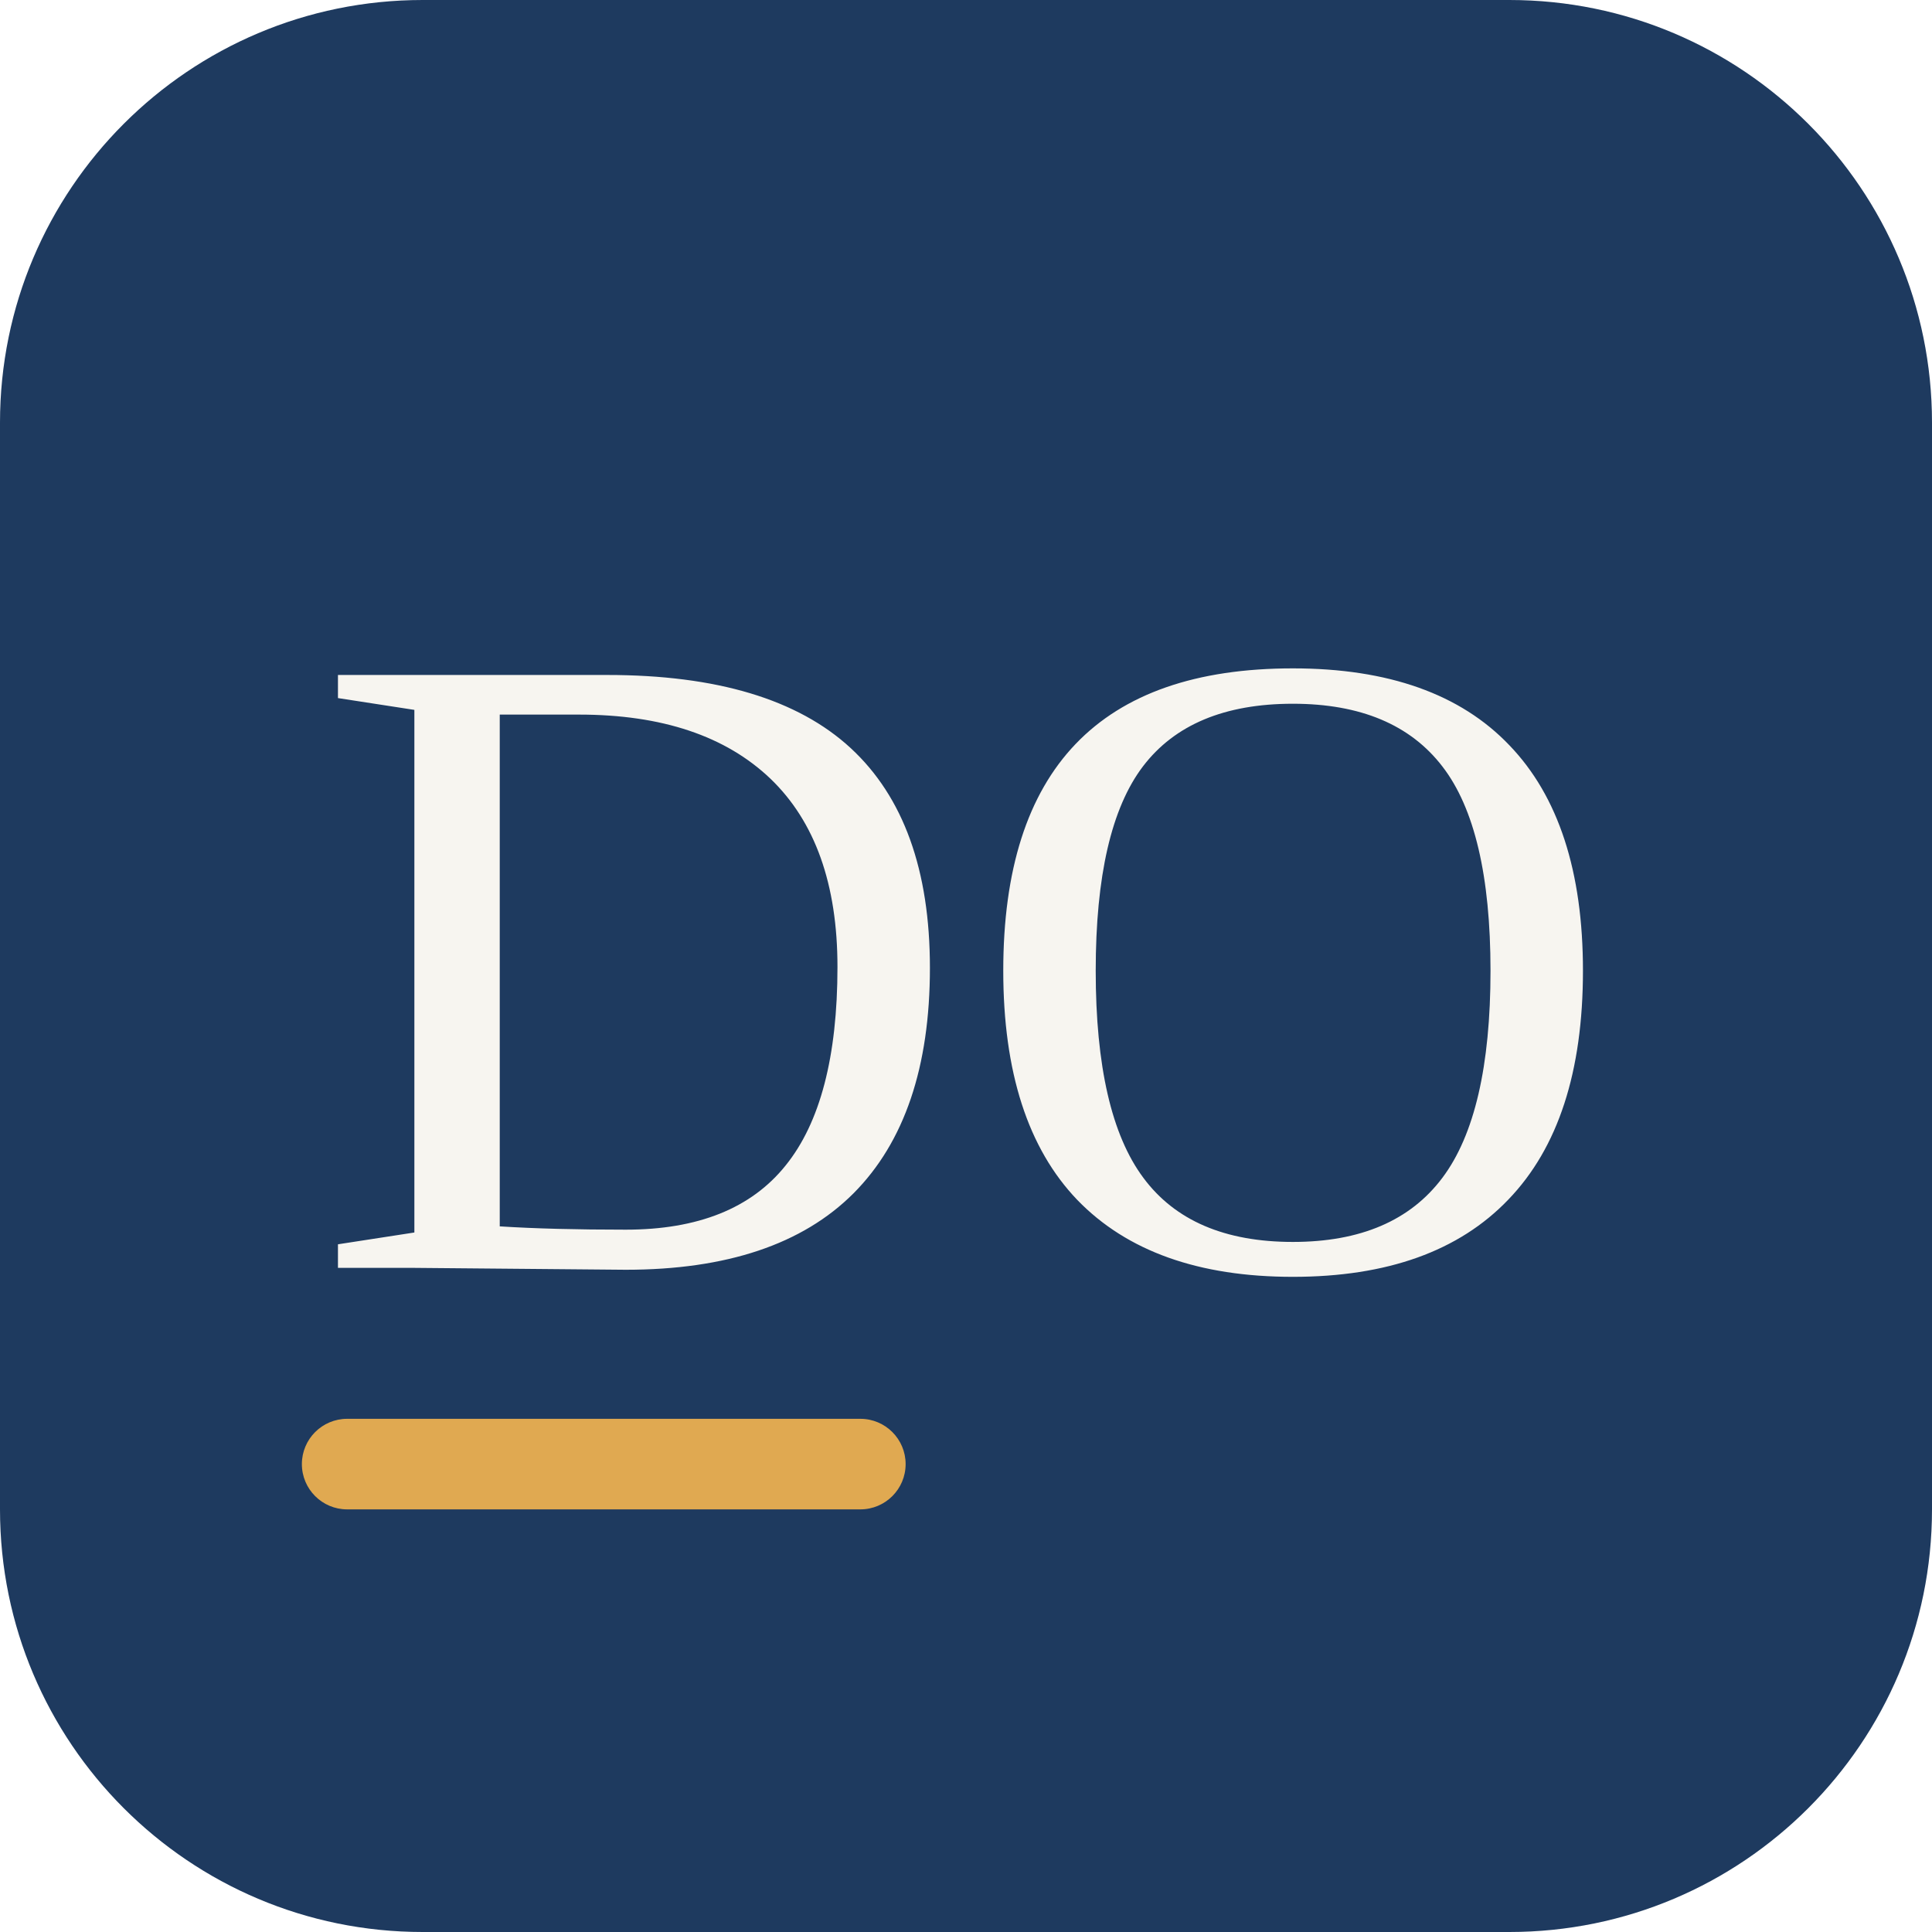
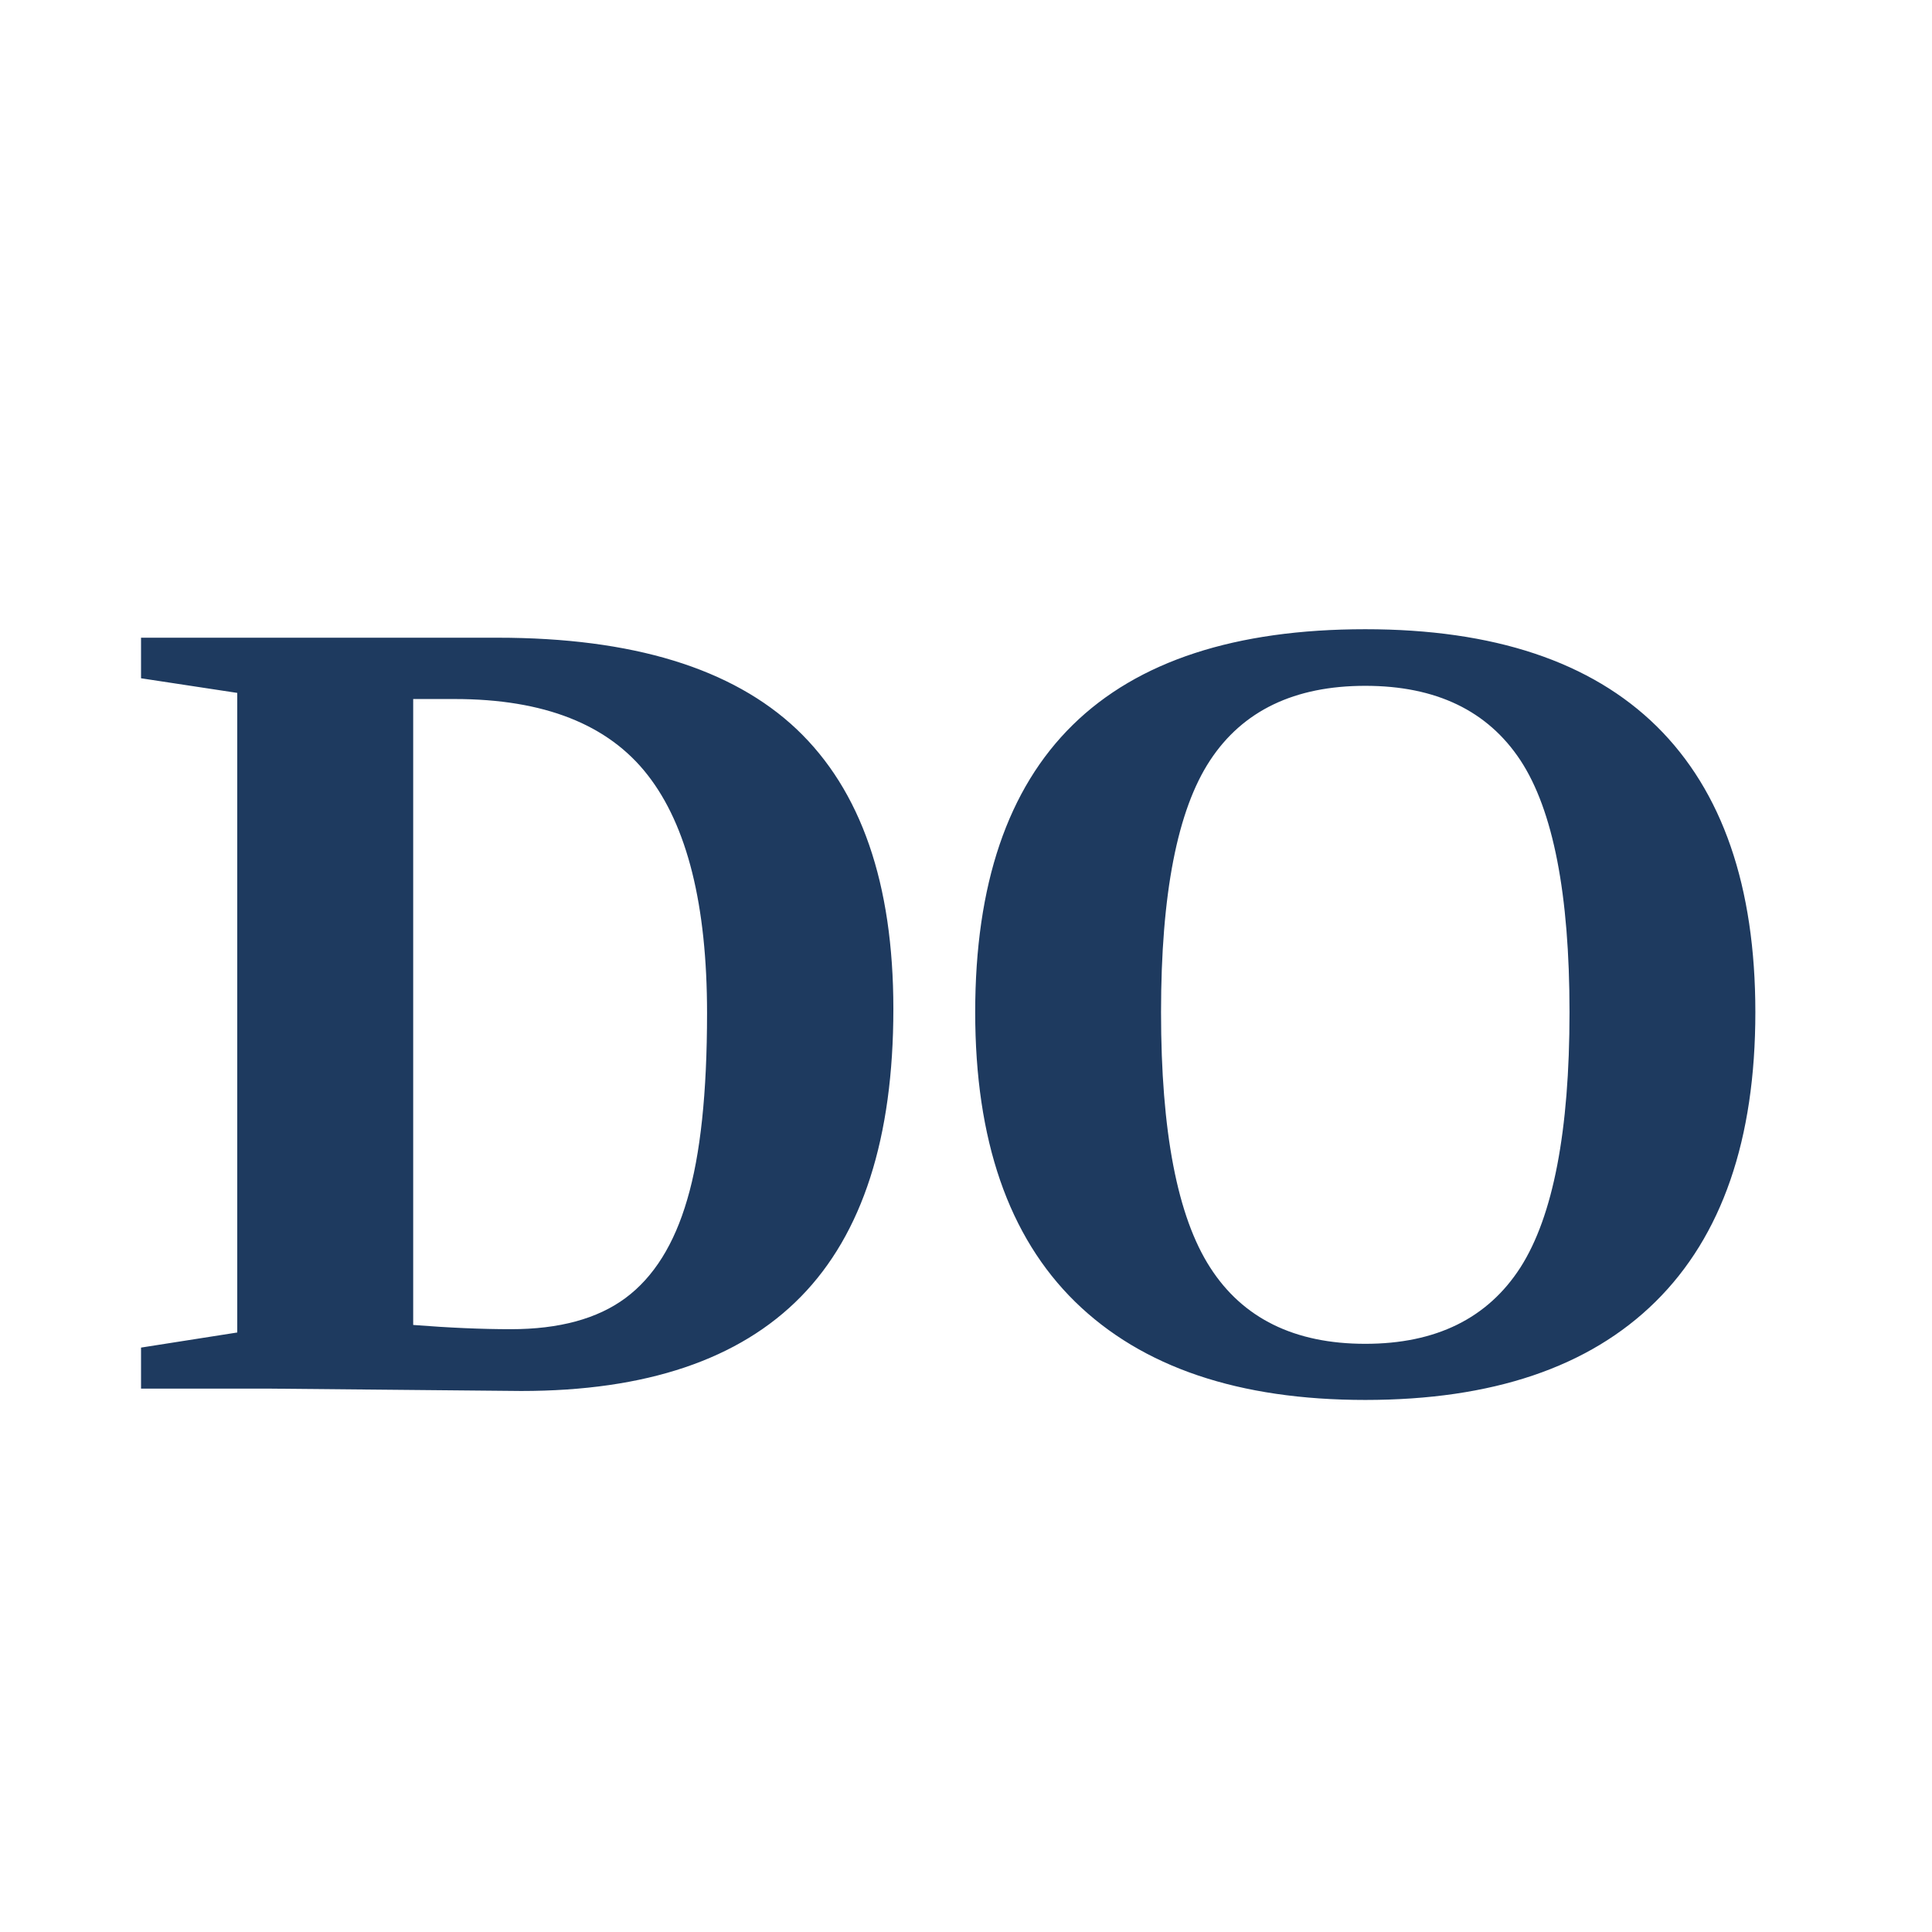
<svg xmlns="http://www.w3.org/2000/svg" viewBox="0 0 64 64">
-   <rect width="64" height="64" rx="14" fill="#1E3A5F" />
-   <rect x="10" y="47" width="20" height="3" rx="1.5" fill="#E0A951" />
-   <text x="32" y="42" font-family="Georgia, 'Times New Roman', serif" font-size="30" font-weight="500" fill="#F7F5F0" text-anchor="middle">DO</text>
+   <style>
+     text { fill: #1E3A5F; }
+     @media (prefers-color-scheme: dark) { text { fill: #F7F5F0; } }
+   </style>
+   <text x="32" y="46" font-family="Georgia, 'Times New Roman', serif" font-size="38" font-weight="600" text-anchor="middle" letter-spacing="-1">DO</text>
</svg>
